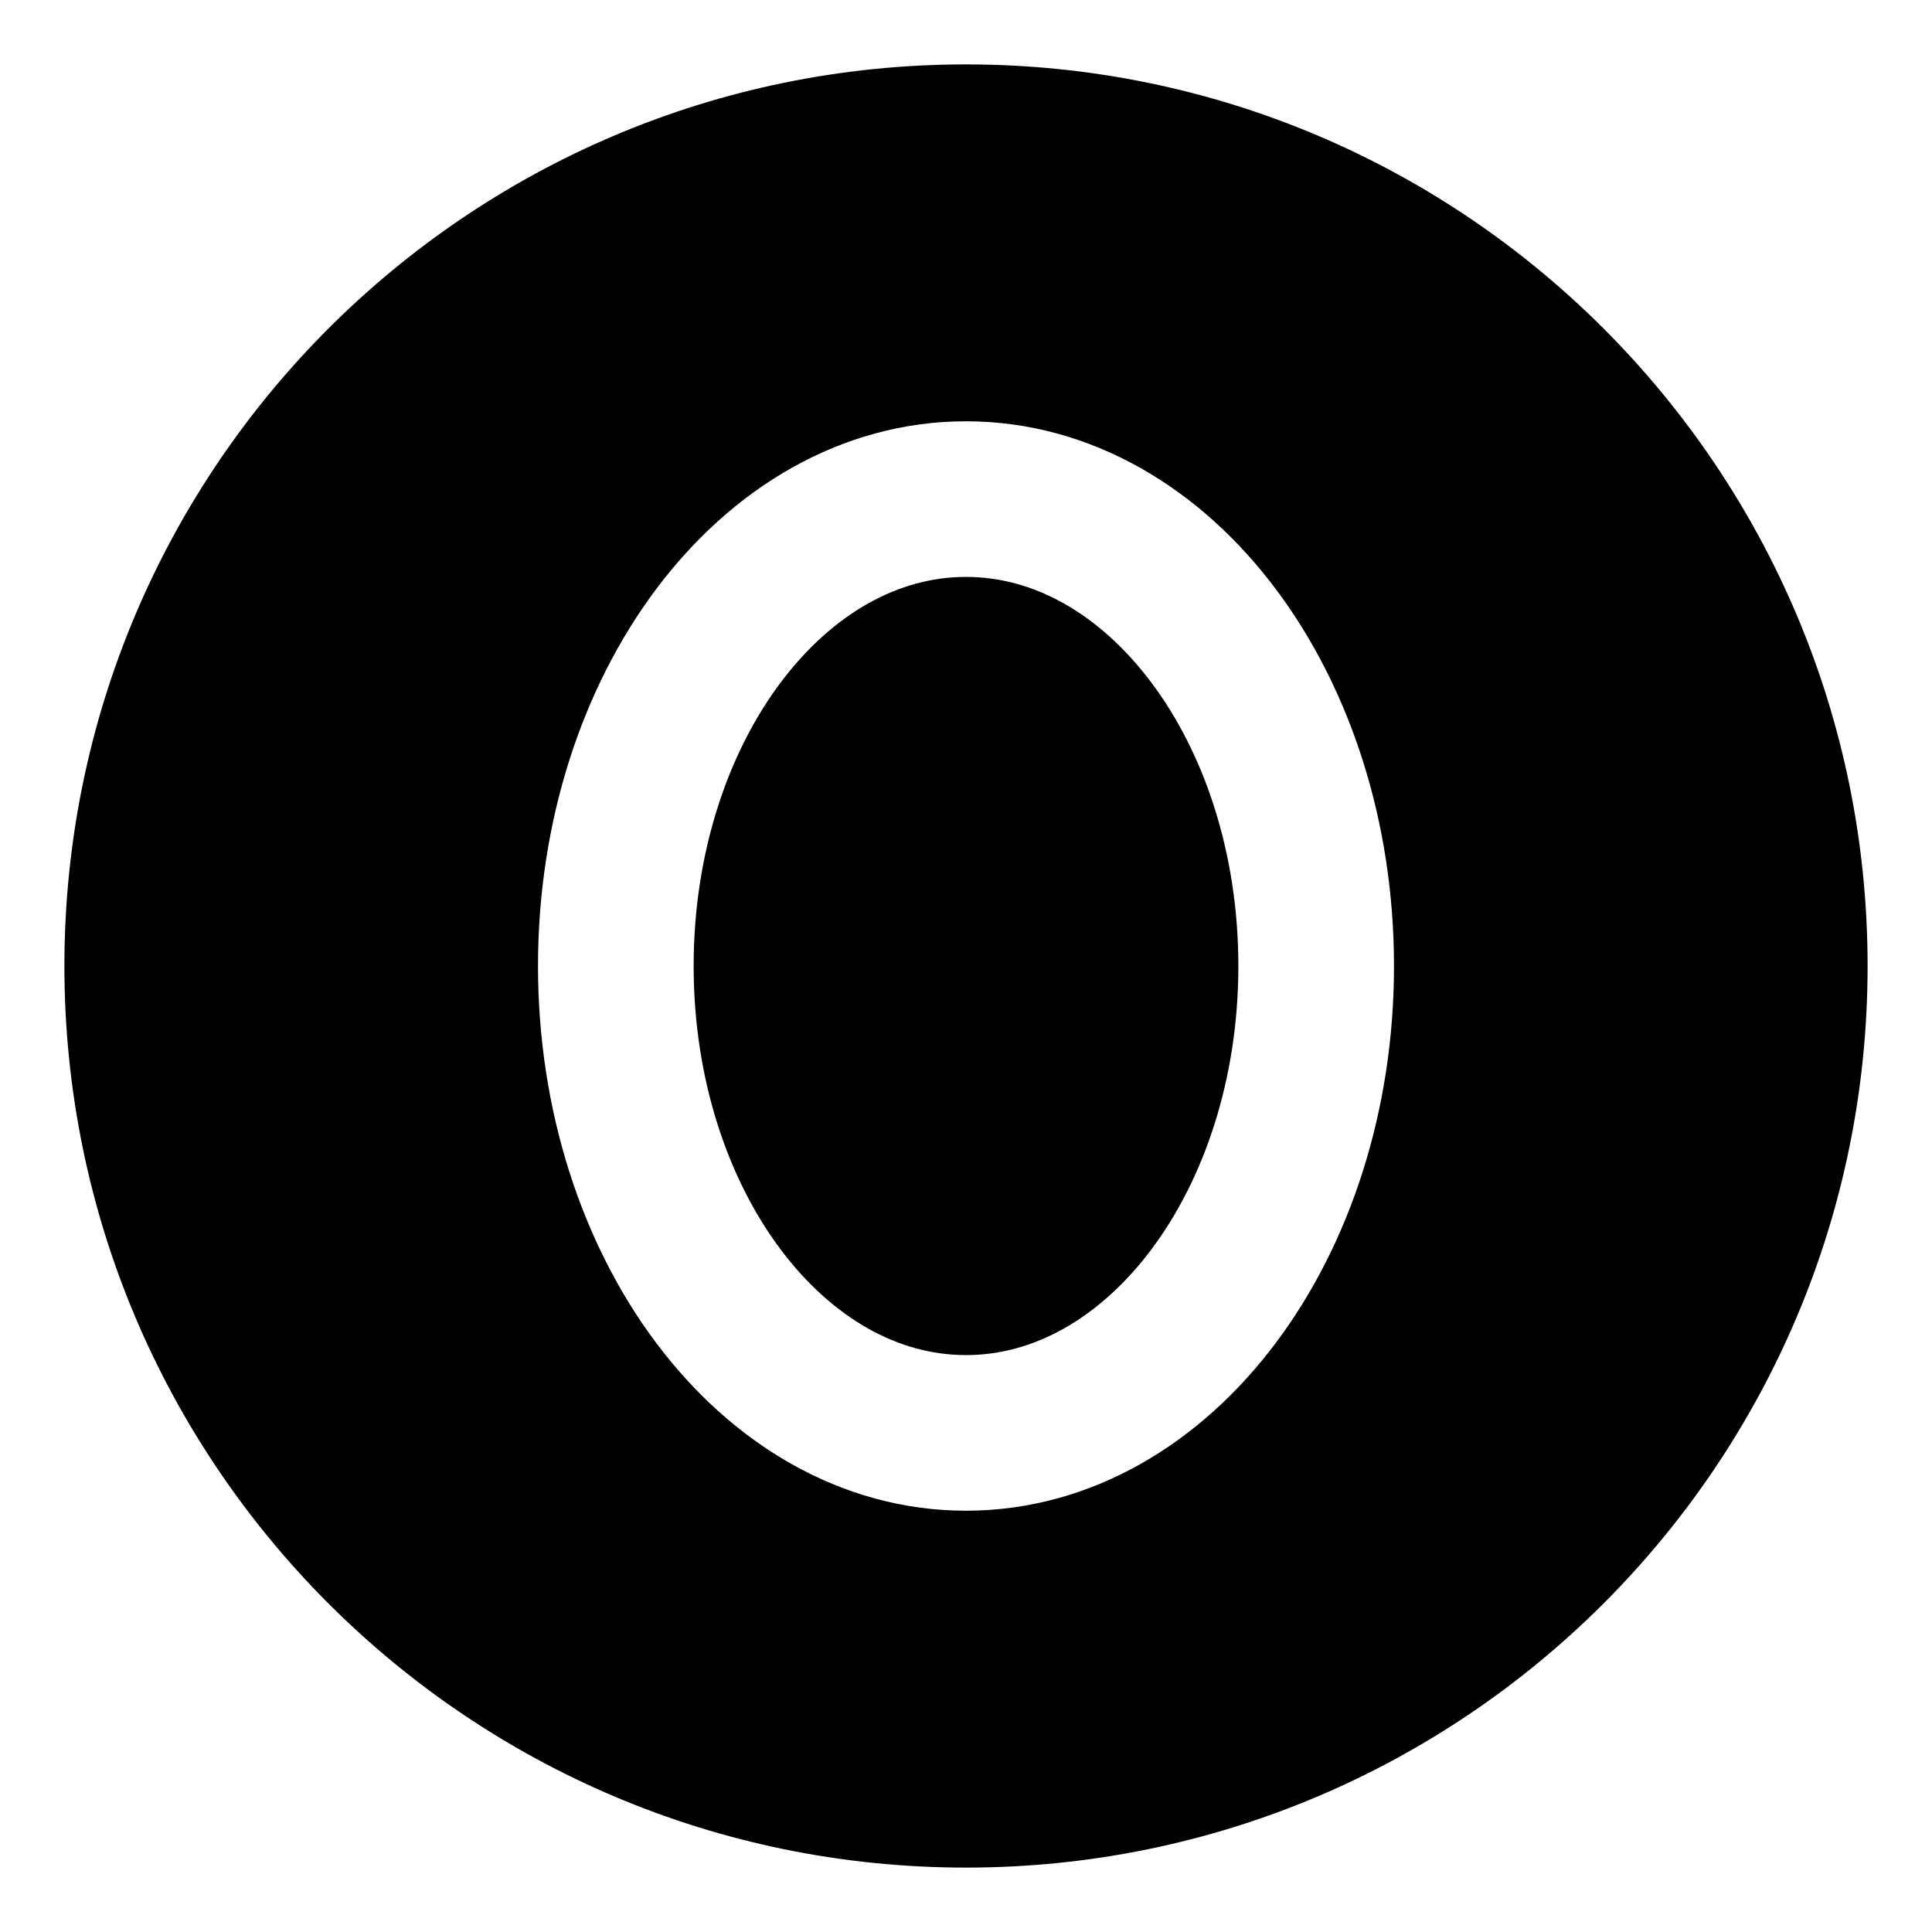
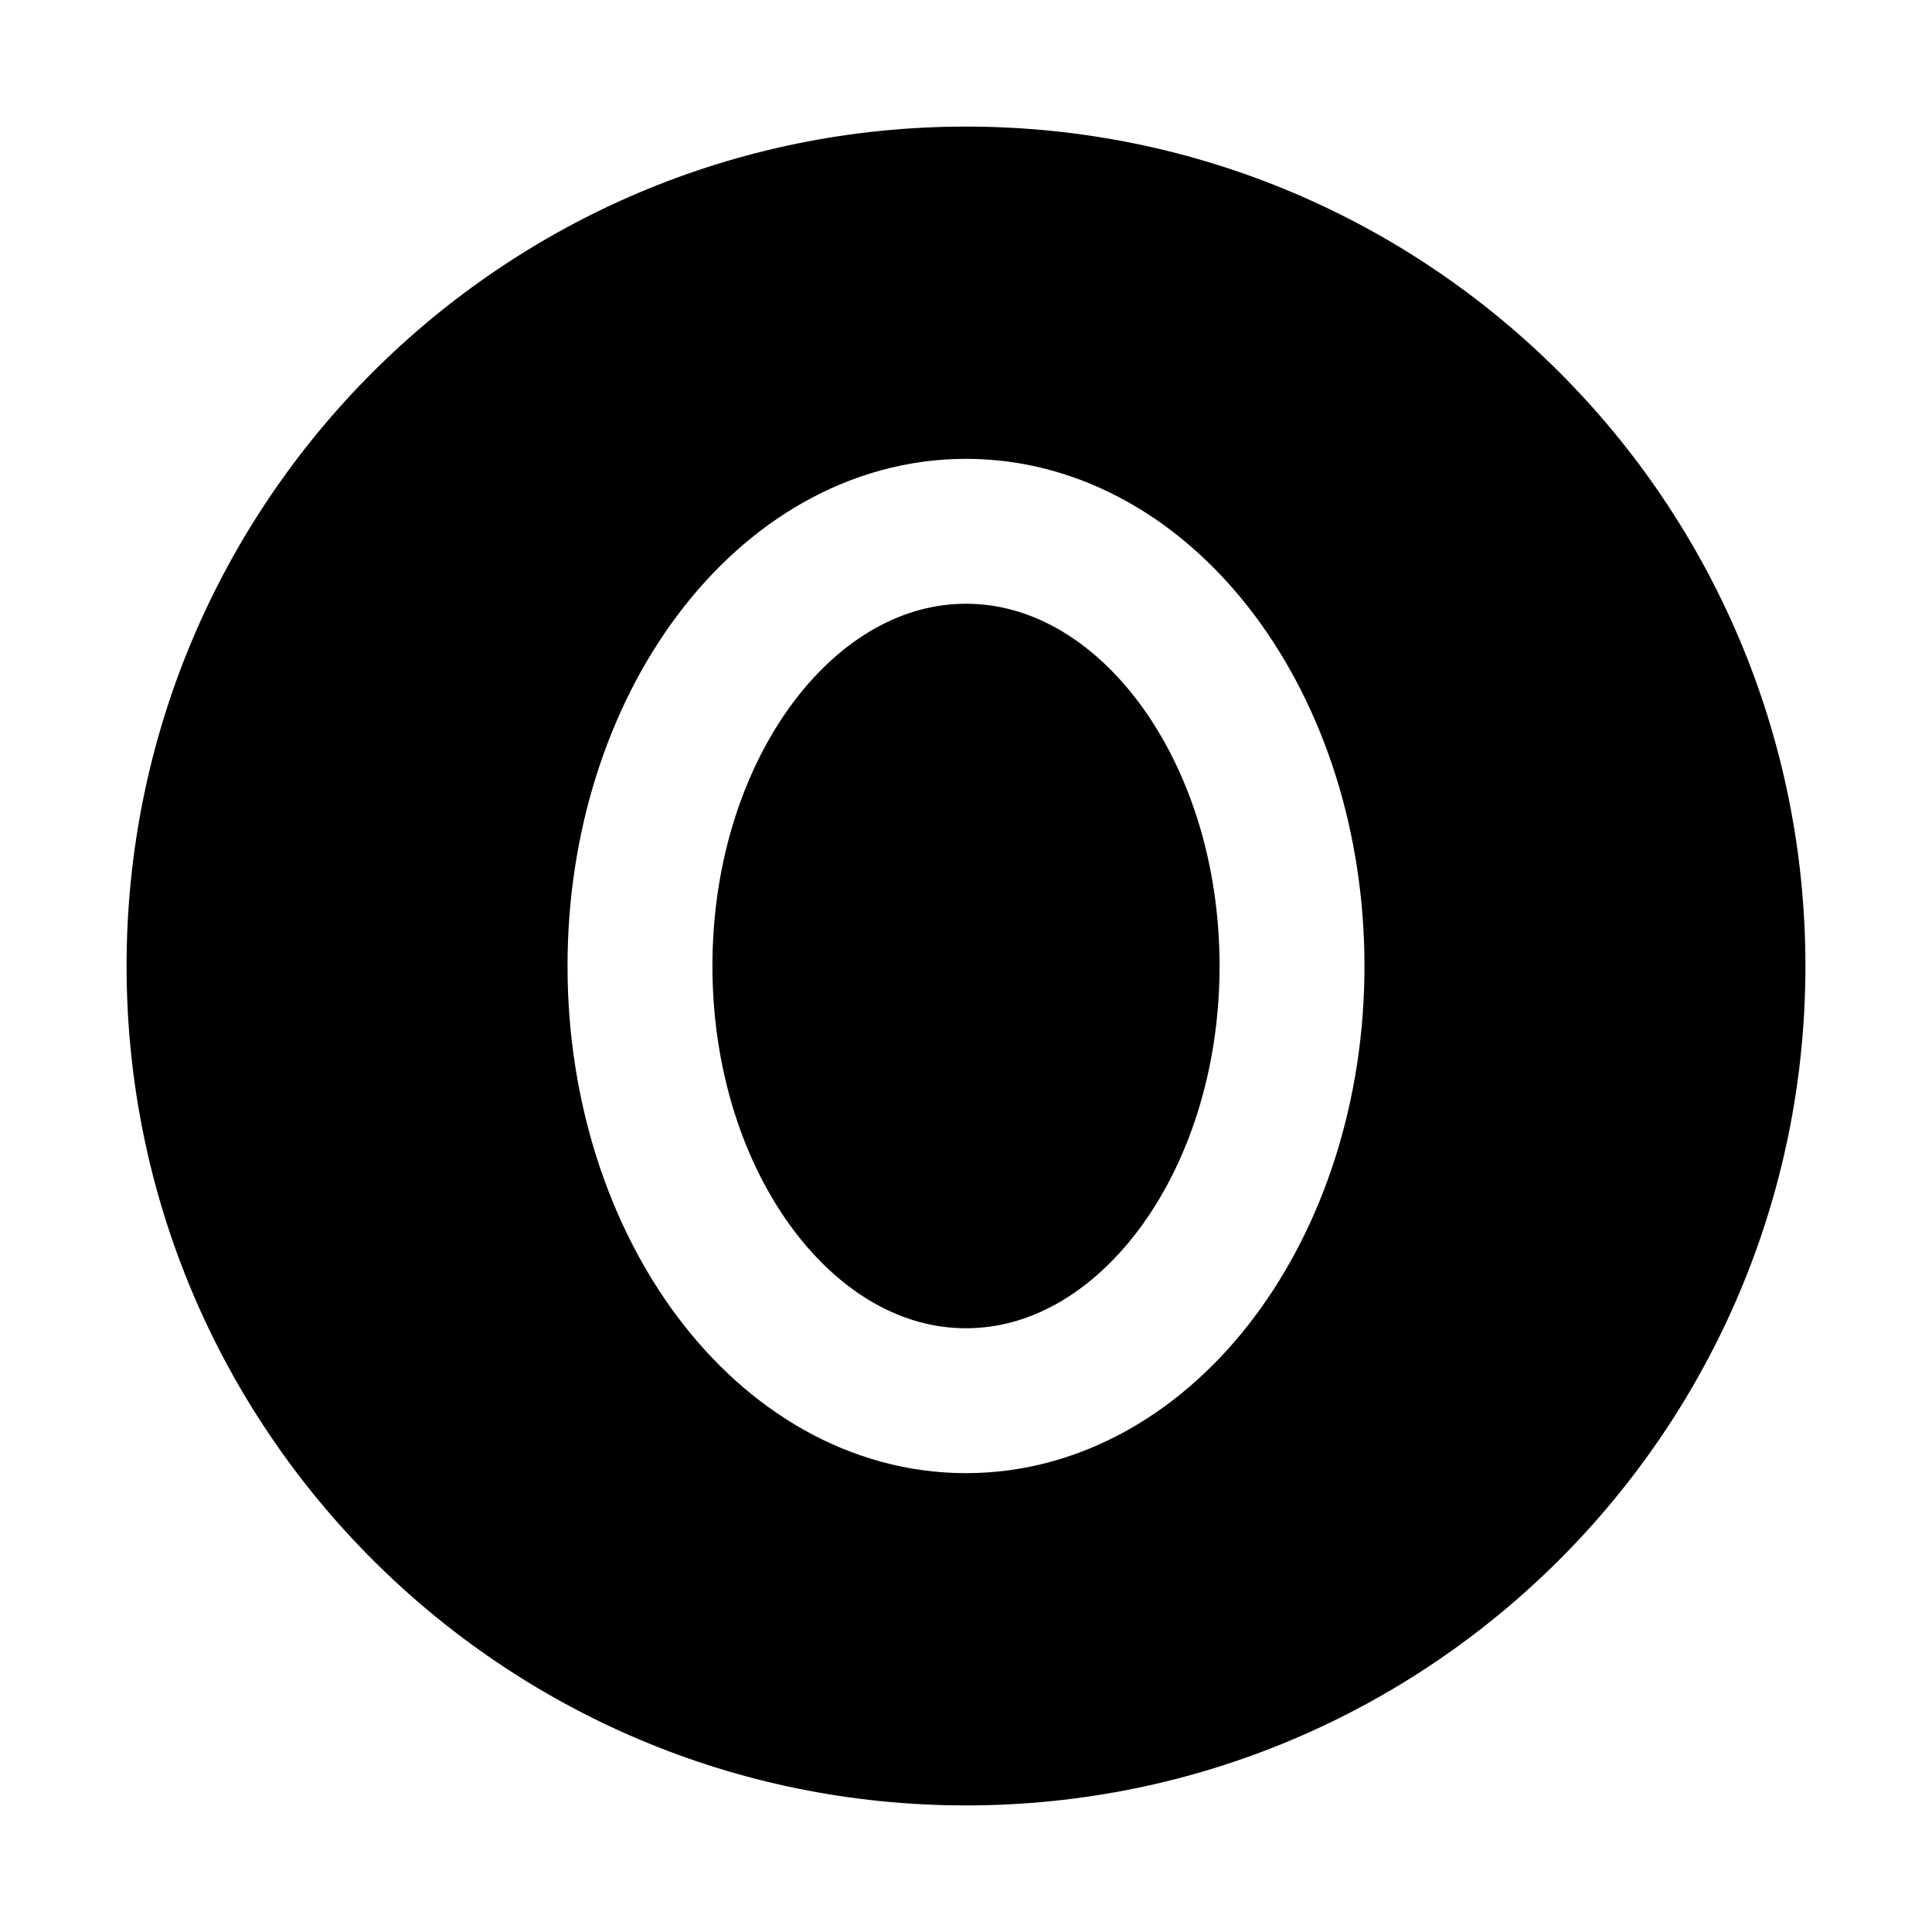
- <svg xmlns="http://www.w3.org/2000/svg" viewBox="0 0 60 60">
-   <g style="color:white" transform="matrix(0.302083, 0, 0, 0.302083, -8.666656, -8.666656)">
+ <svg xmlns="http://www.w3.org/2000/svg" viewBox="0 0 10 10">
+   <g style="color:white" transform="matrix(0.046875, 0, 0, 0.046875, -1, -1)">
    <circle cx="128" cy="128" r="96" opacity="1" />
    <circle cx="128" cy="128" r="96" fill="none" stroke="currentColor" stroke-miterlimit="10" style="stroke-width: 6.621px;" />
    <ellipse cx="128" cy="128" rx="36" ry="48" fill="none" stroke="currentColor" stroke-linecap="round" stroke-linejoin="round" stroke-width="16" />
  </g>
</svg>
